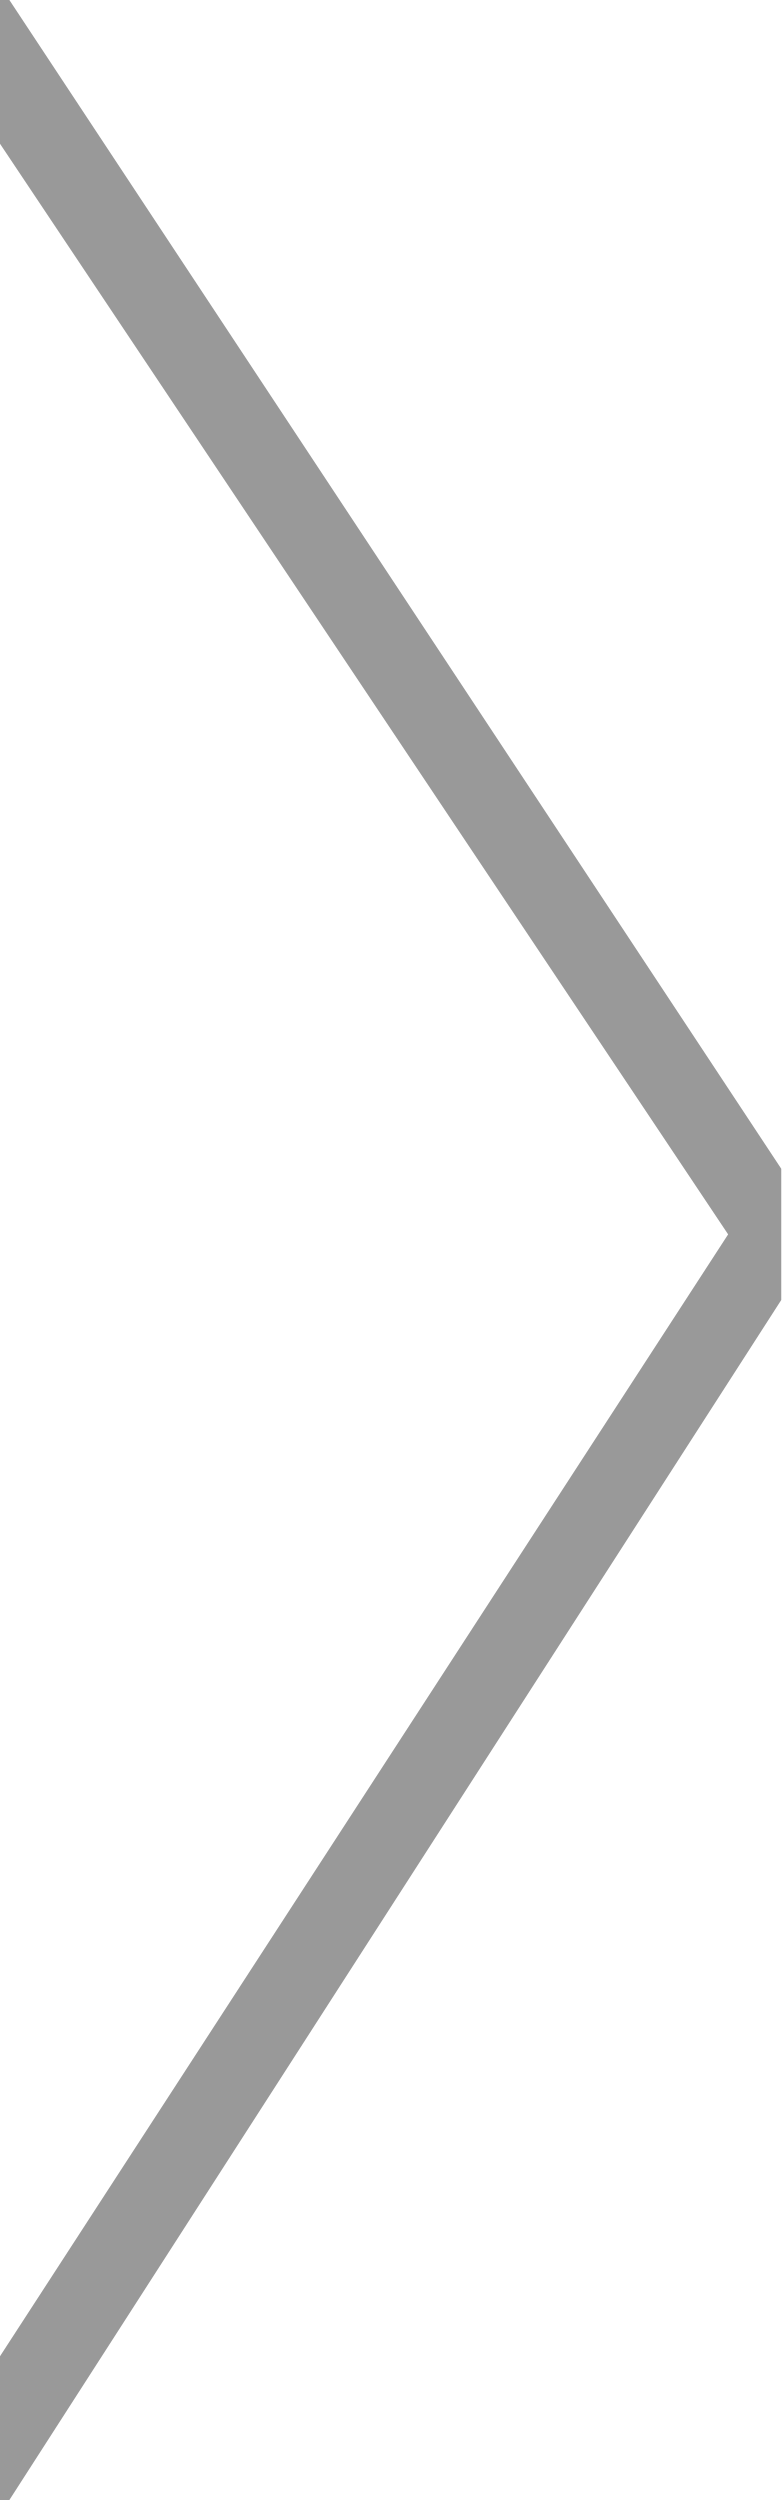
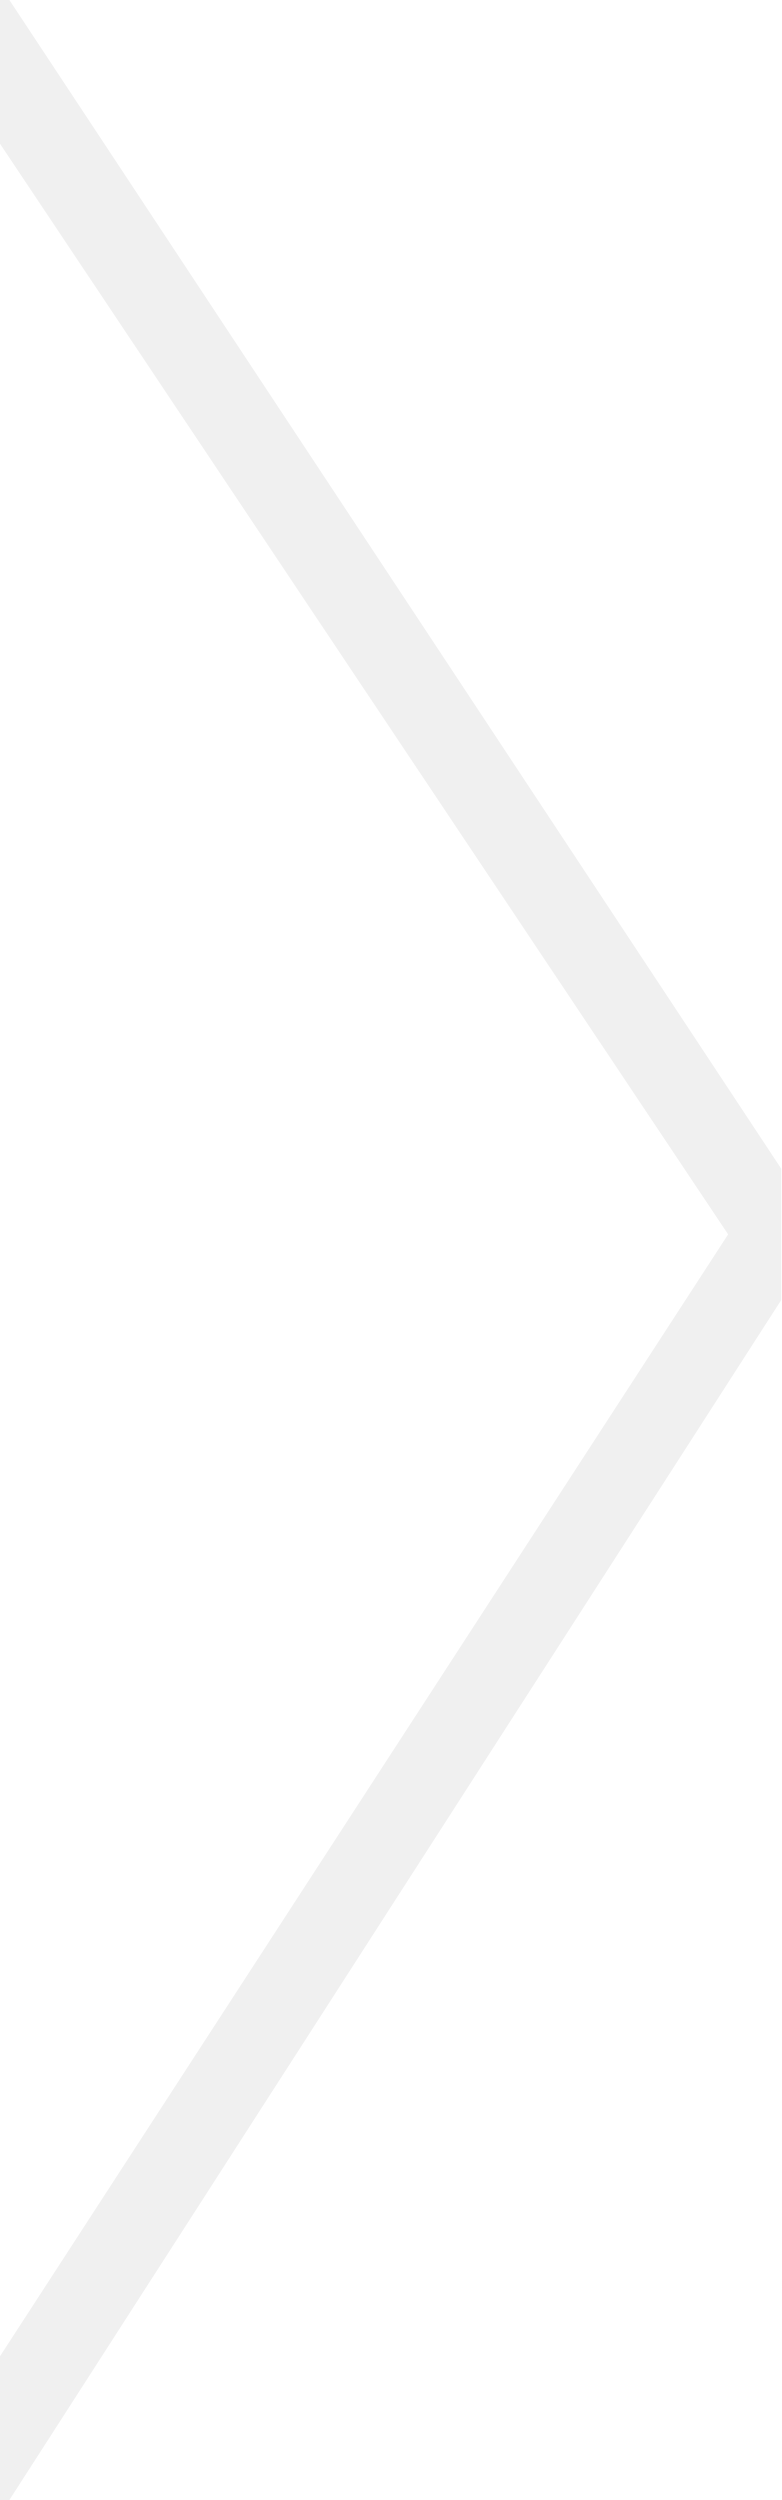
<svg xmlns="http://www.w3.org/2000/svg" version="1.1" id="Layer_1" x="0px" y="0px" viewBox="0 0 25 80" enable-background="new 0 0 25 80" xml:space="preserve">
-   <polygon fill="#999" points="0,4.6 23.3,39.5 0,75.4 0,80 0.3,80 25,41.6 25,37.4 0.3,0 0,0 " />
+   <polygon fill="#f0f0f0" points="0,4.6 23.3,39.5 0,75.4 0,80 0.3,80 25,41.6 25,37.4 0.3,0 0,0 " />
</svg>
